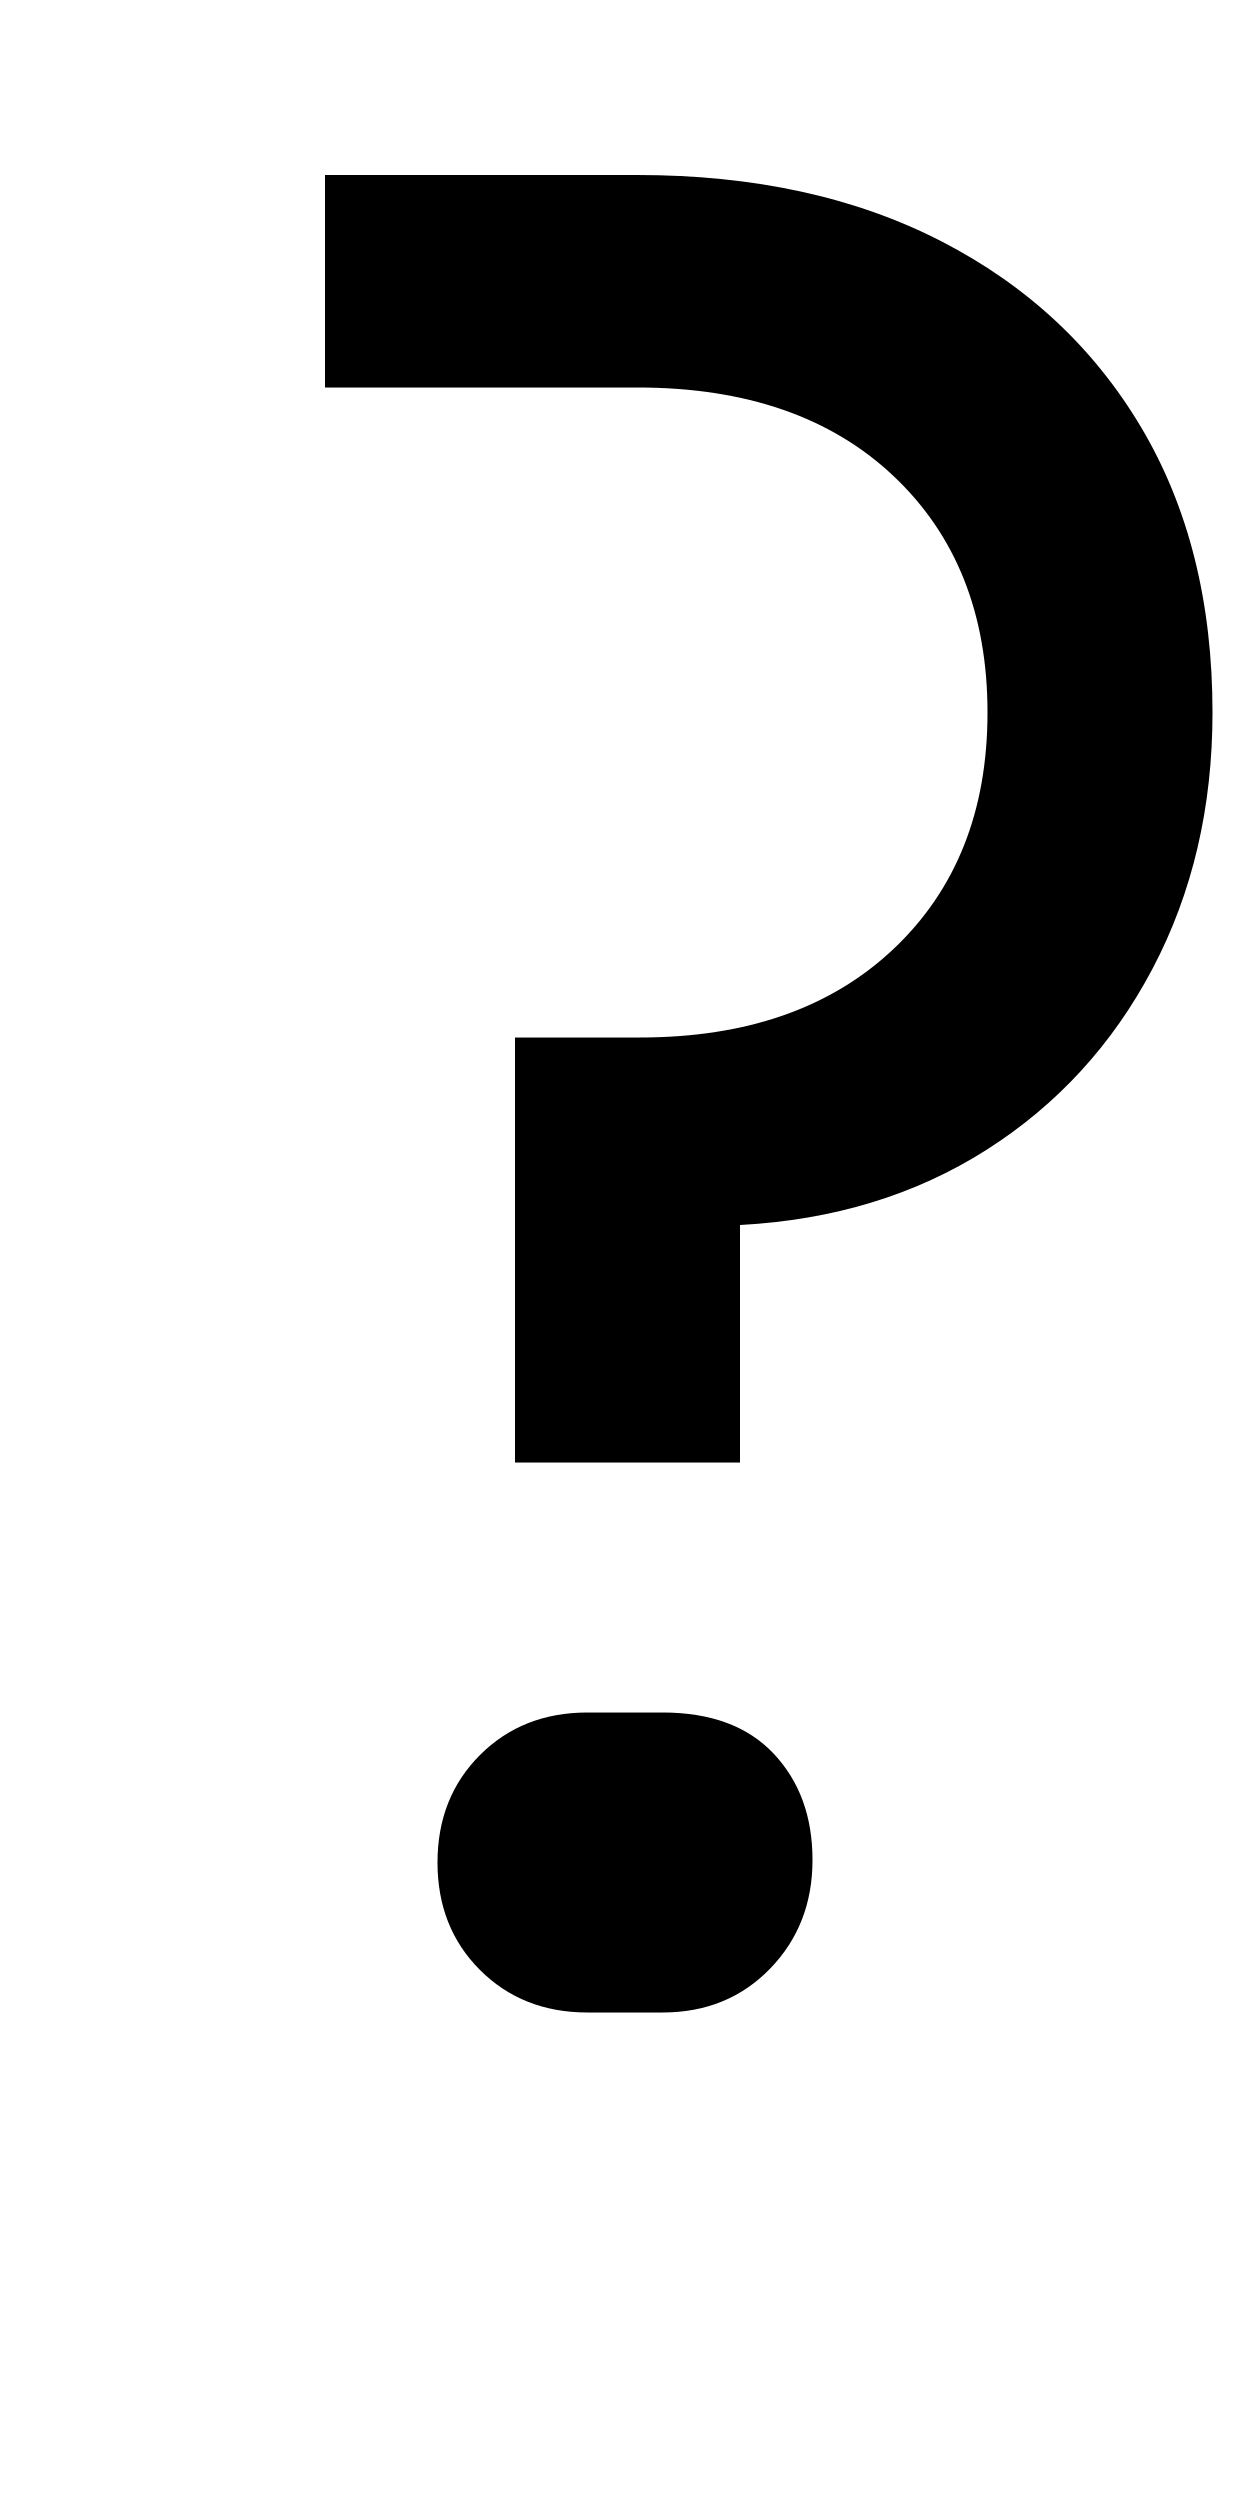
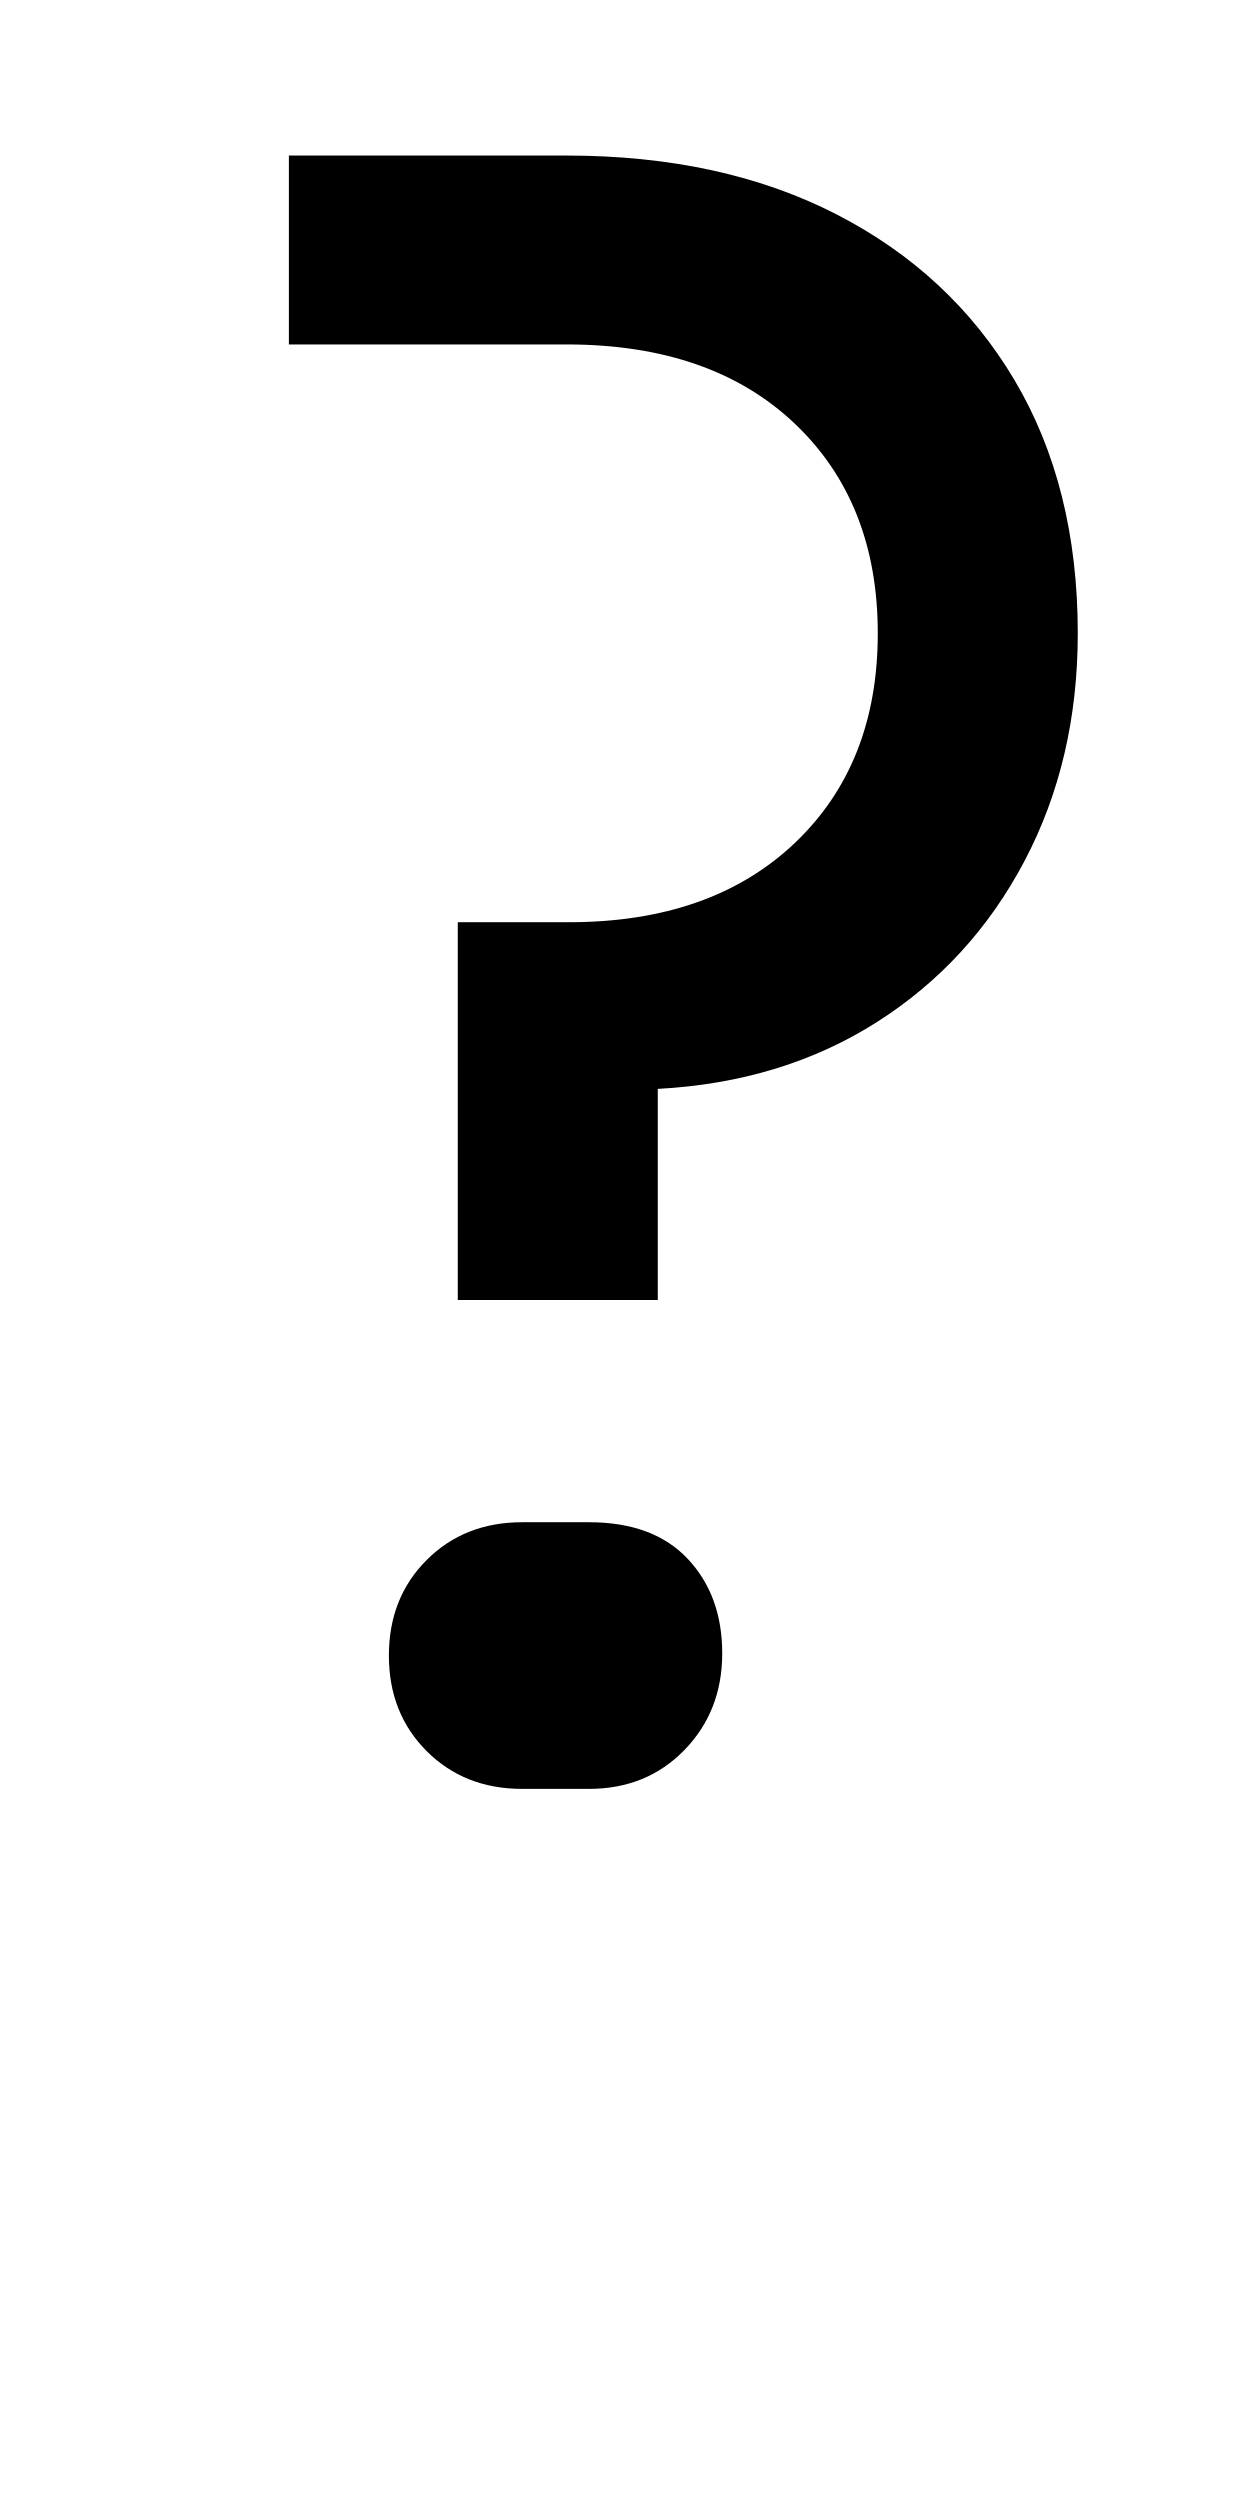
- <svg xmlns="http://www.w3.org/2000/svg" version="1.1" width="16" height="32" viewBox="0 0 16 32">
+ <svg xmlns="http://www.w3.org/2000/svg" version="1.1" width="18" height="36" viewBox="0 0 18 36">
  <path d="M6.592 18.72v-5.44h1.6q2.048 0 3.248-1.136t1.2-3.024-1.2-3.024-3.28-1.136h-4v-2.72h4q2.24 0 3.888 0.848t2.56 2.384 0.912 3.648q0 1.824-0.768 3.28t-2.128 2.32-3.152 0.96v3.040h-2.88zM7.52 25.76q-0.832 0-1.376-0.544t-0.544-1.376 0.544-1.376 1.376-0.544h0.96q0.928 0 1.424 0.528t0.496 1.36-0.544 1.392-1.376 0.56h-0.96z" />
</svg>
